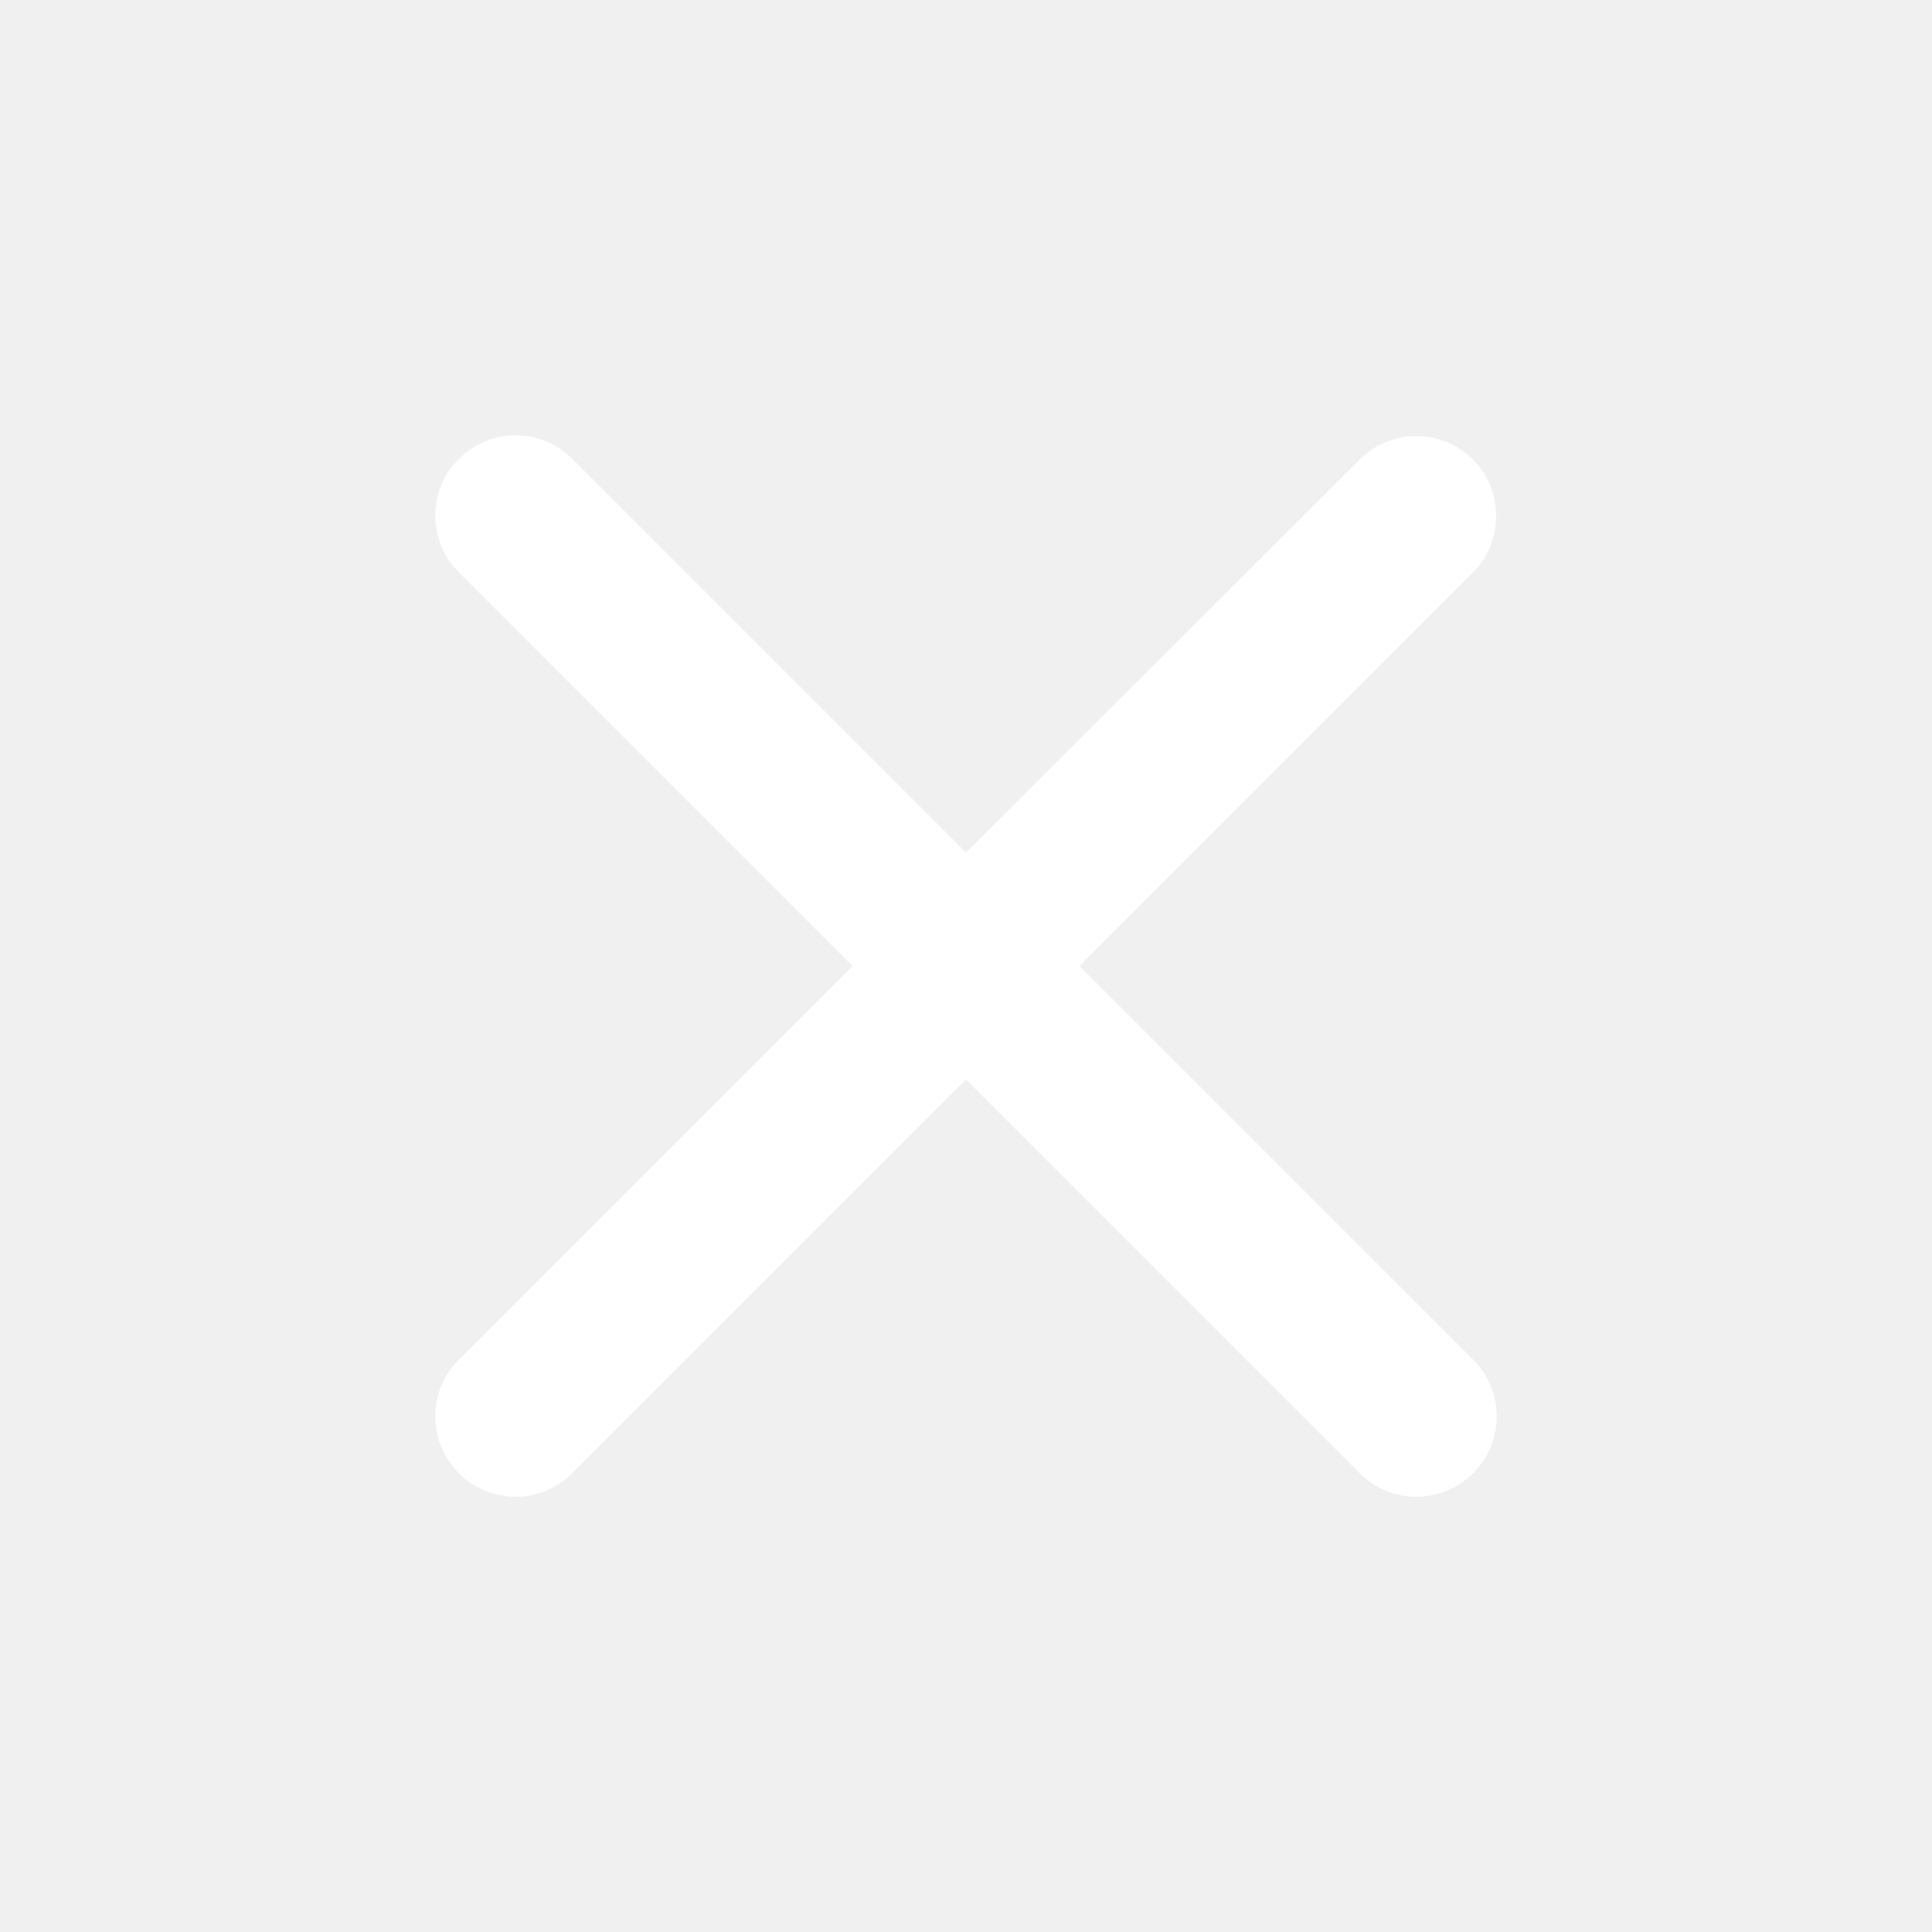
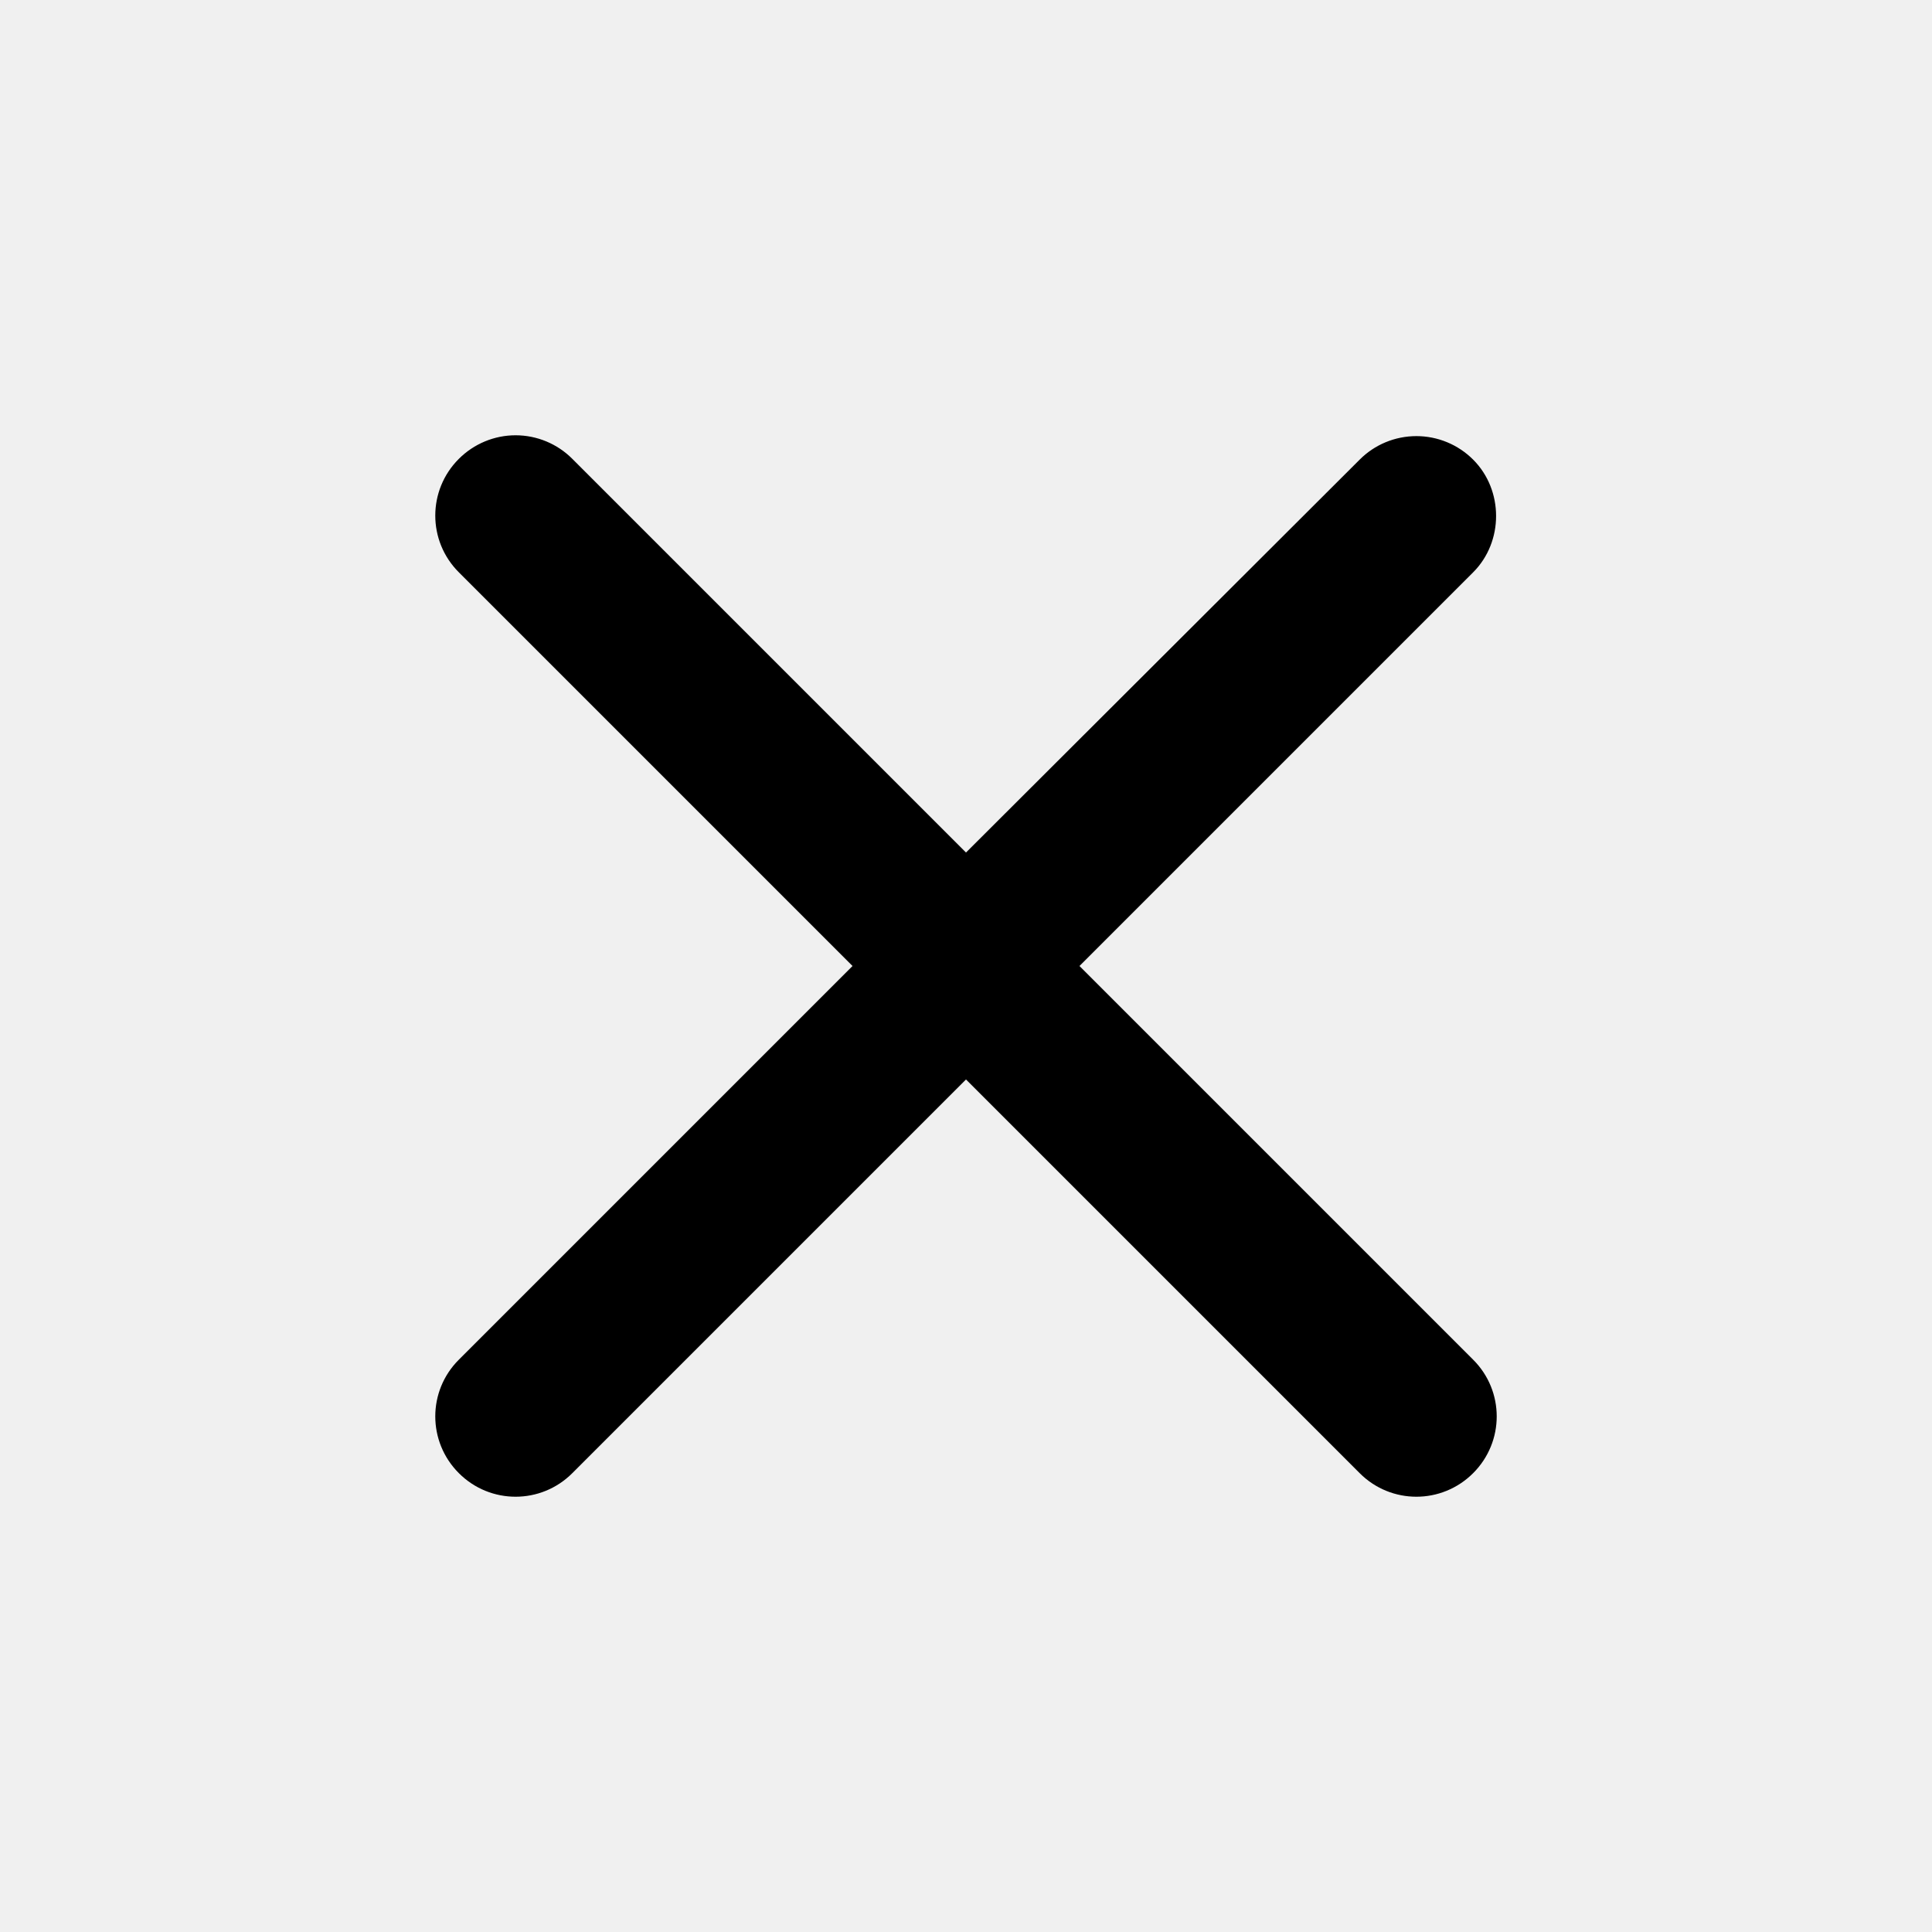
<svg xmlns="http://www.w3.org/2000/svg" width="30" height="30" viewBox="0 0 30 30" fill="none">
  <g id="close_24px">
-     <path id="icon/navigation/close_24px" d="M22.875 7.137C22.641 6.903 22.324 6.772 21.994 6.772C21.663 6.772 21.346 6.903 21.113 7.137L15 13.238L8.887 7.125C8.654 6.891 8.337 6.759 8.006 6.759C7.676 6.759 7.359 6.891 7.125 7.125C6.637 7.612 6.637 8.4 7.125 8.887L13.238 15L7.125 21.113C6.637 21.6 6.637 22.387 7.125 22.875C7.612 23.363 8.4 23.363 8.887 22.875L15 16.762L21.113 22.875C21.6 23.363 22.387 23.363 22.875 22.875C23.363 22.387 23.363 21.6 22.875 21.113L16.762 15L22.875 8.887C23.35 8.412 23.35 7.612 22.875 7.137Z" fill="white" />
+     <path id="icon/navigation/close_24px" d="M22.875 7.137C22.641 6.903 22.324 6.772 21.994 6.772C21.663 6.772 21.346 6.903 21.113 7.137L15 13.238L8.887 7.125C8.654 6.891 8.337 6.759 8.006 6.759C7.676 6.759 7.359 6.891 7.125 7.125C6.637 7.612 6.637 8.4 7.125 8.887L13.238 15L7.125 21.113C6.637 21.6 6.637 22.387 7.125 22.875C7.612 23.363 8.4 23.363 8.887 22.875L15 16.762L21.113 22.875C21.6 23.363 22.387 23.363 22.875 22.875C23.363 22.387 23.363 21.6 22.875 21.113L16.762 15L22.875 8.887C23.35 8.412 23.35 7.612 22.875 7.137Z" fill="black" />
  </g>
</svg>
